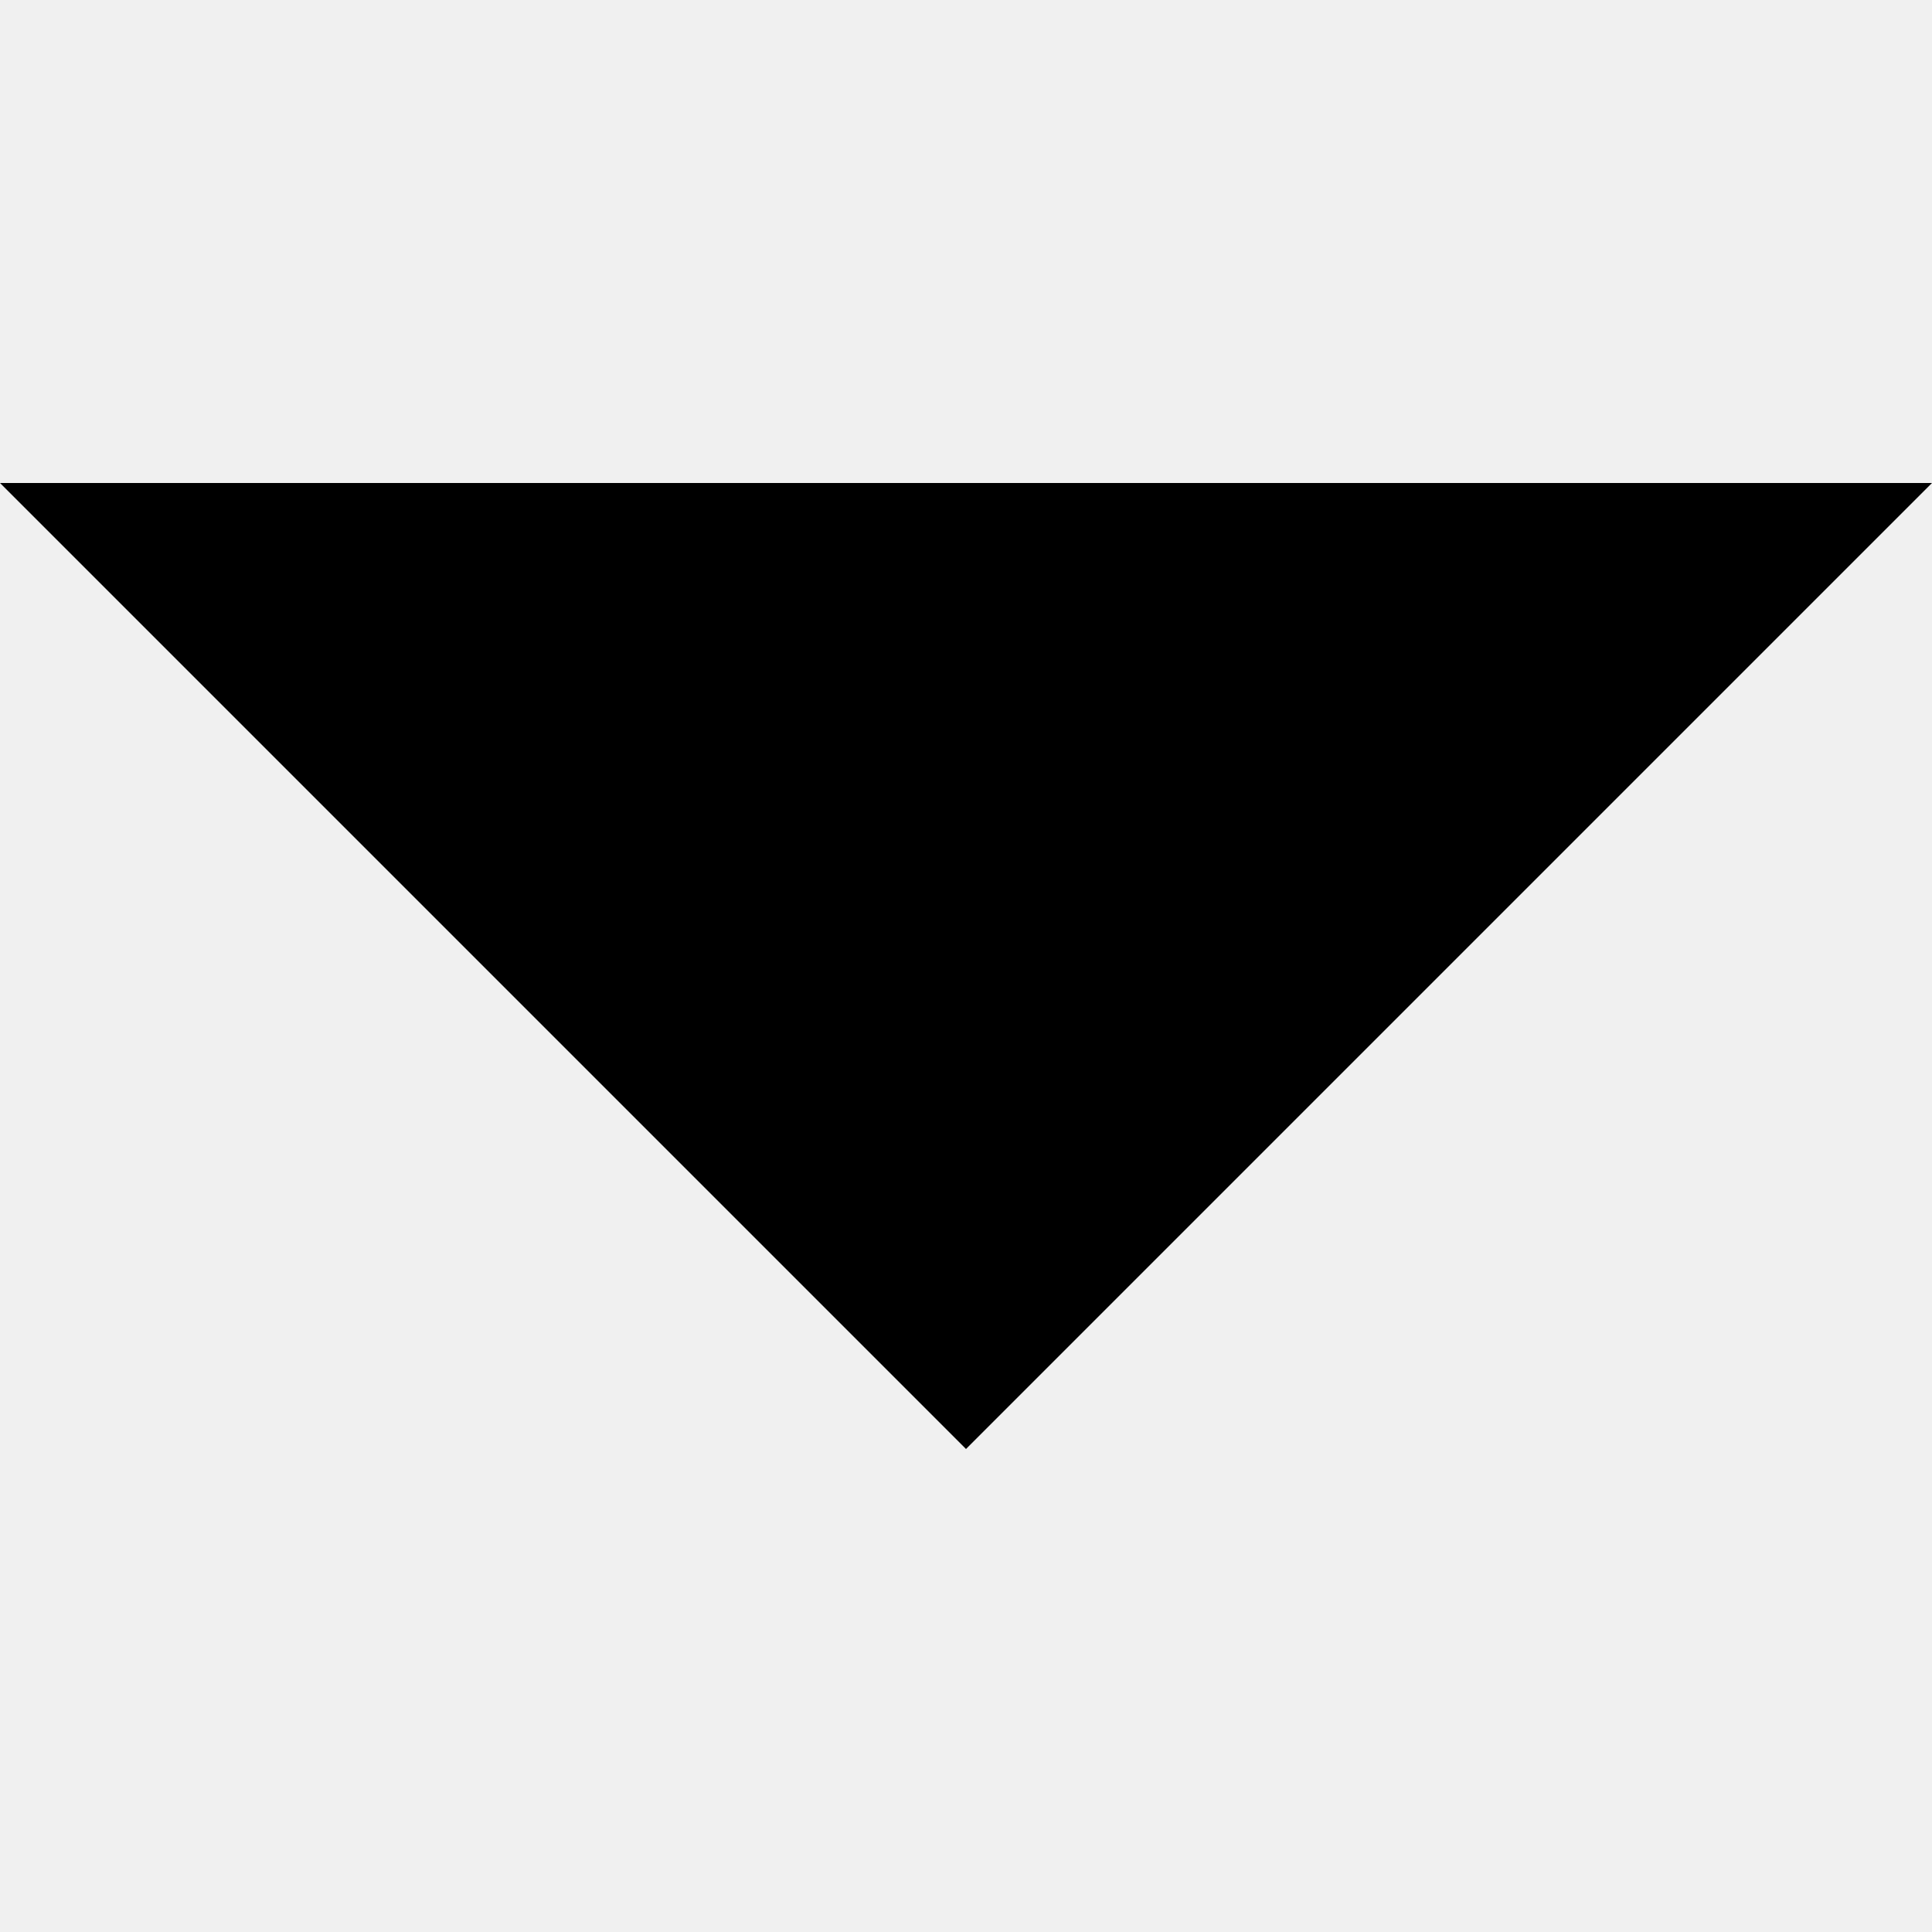
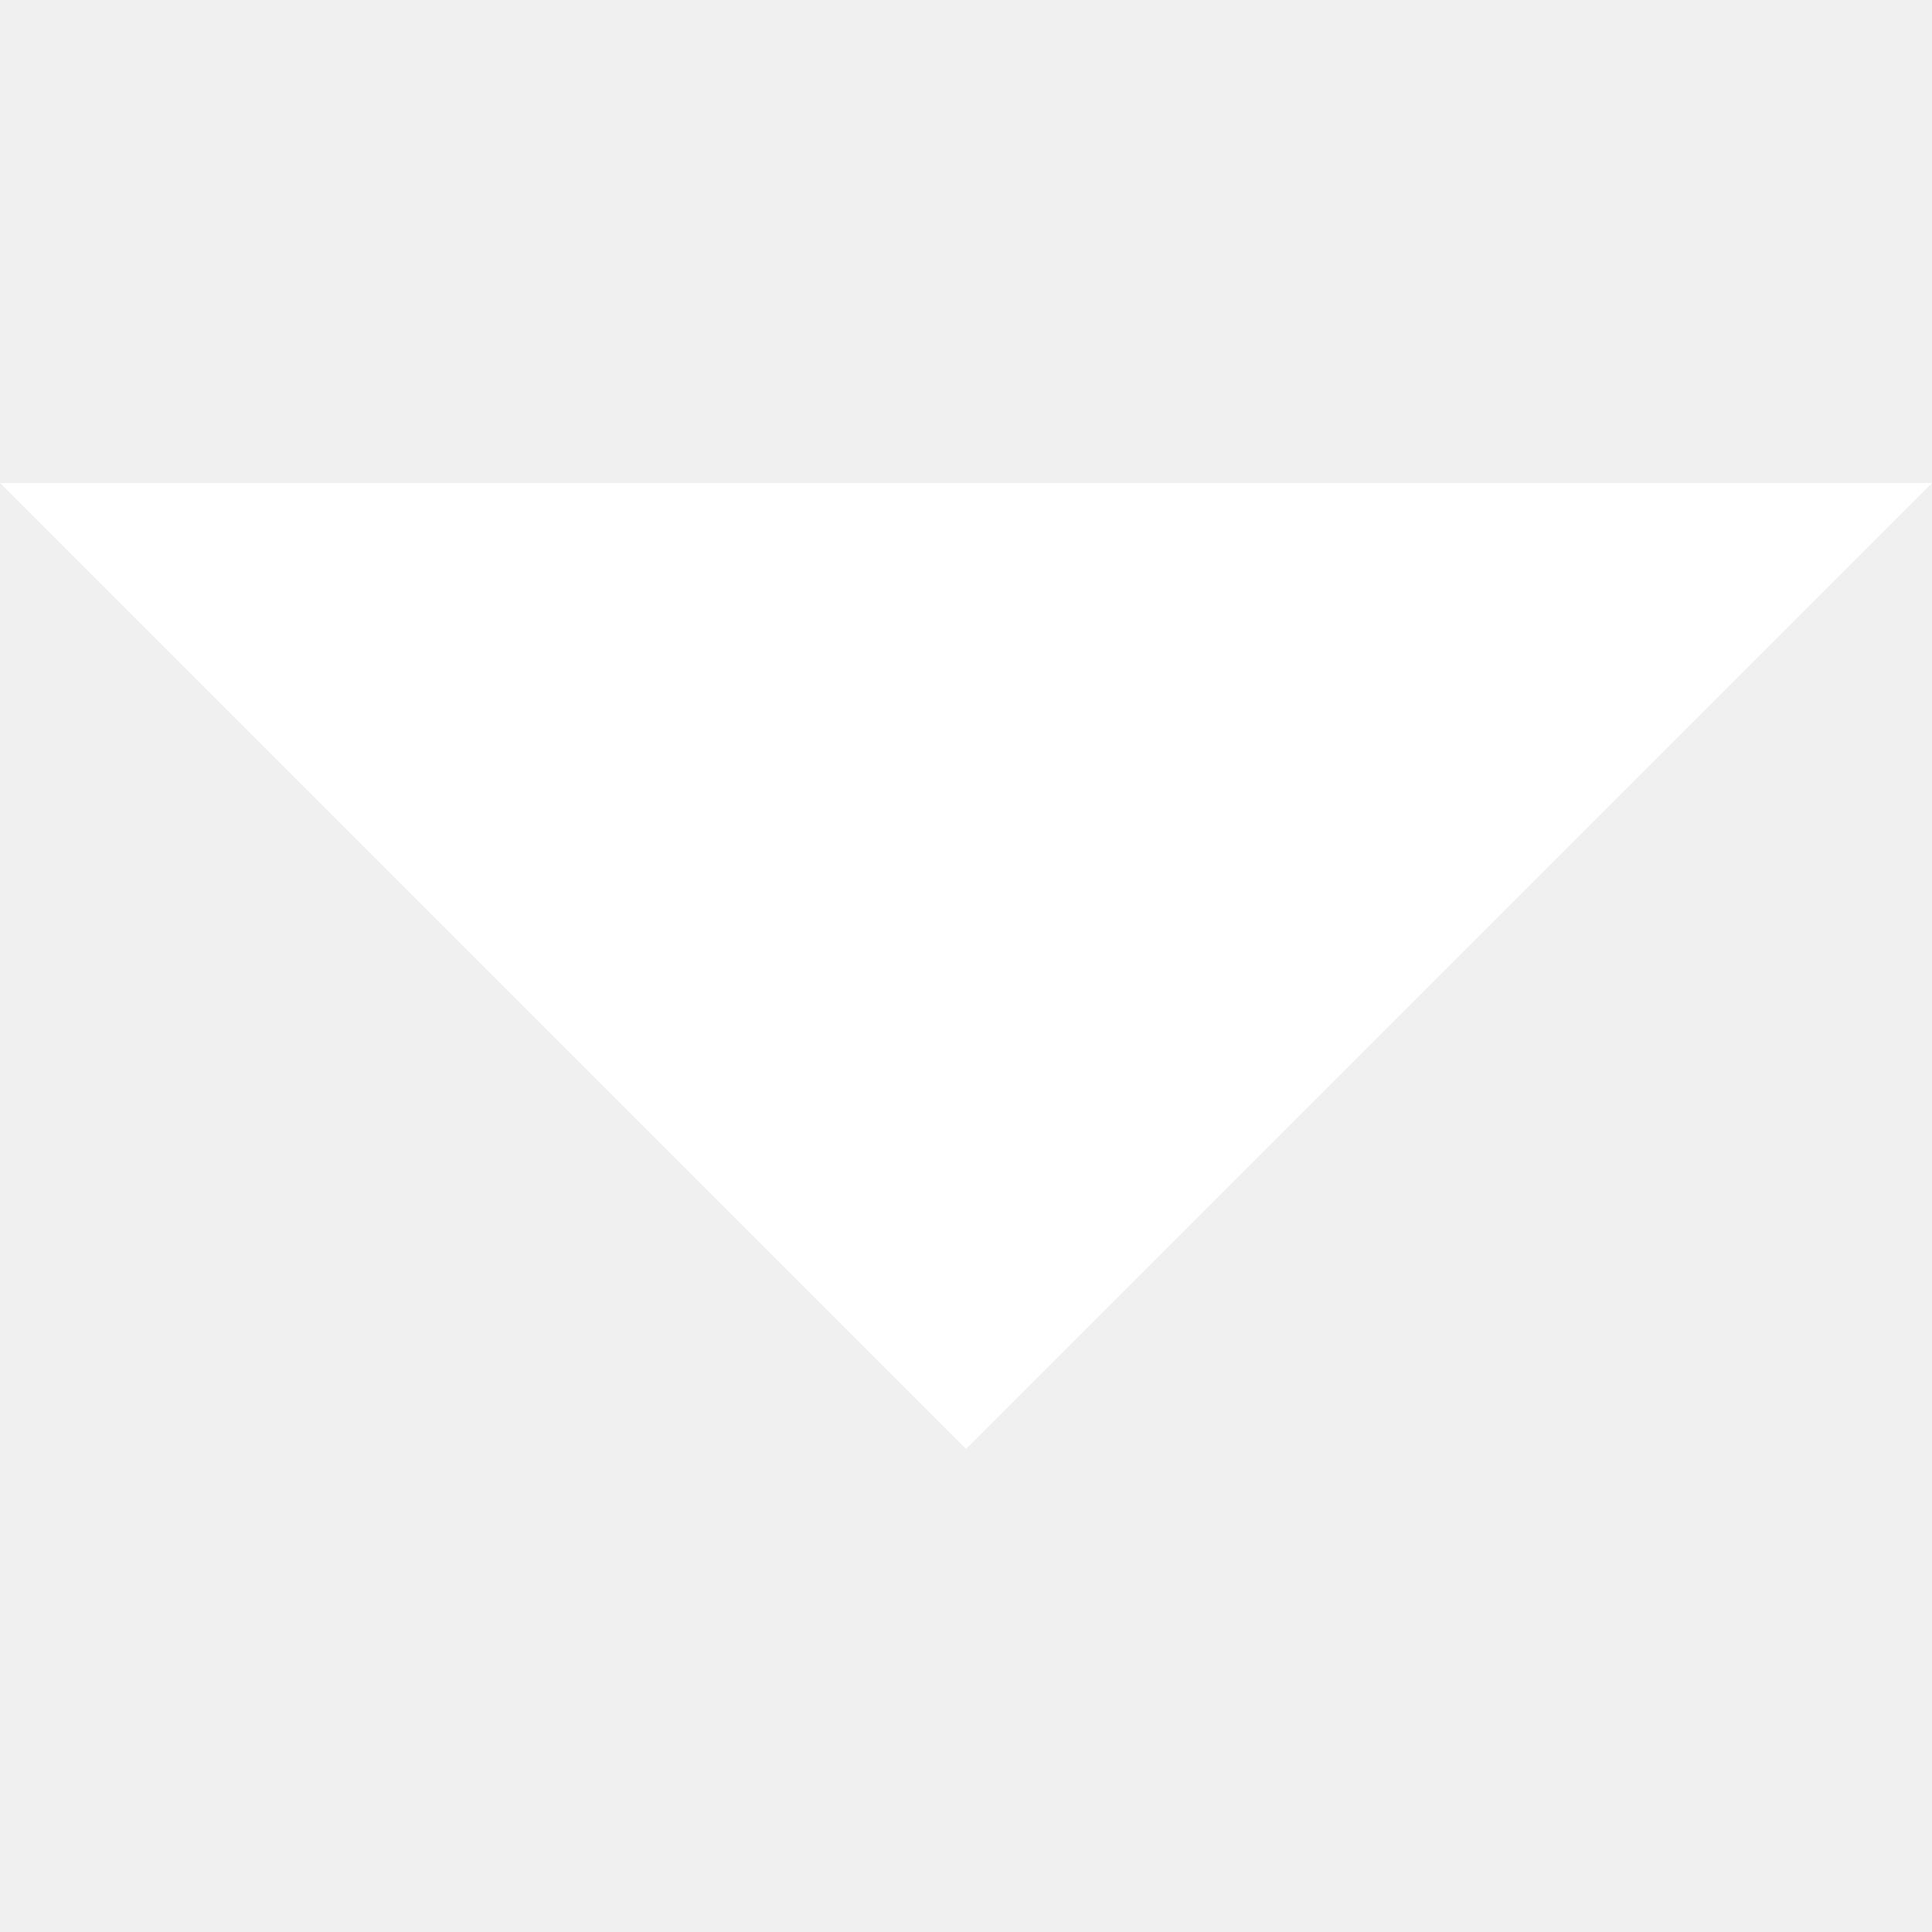
- <svg xmlns="http://www.w3.org/2000/svg" version="1.1" id="Capa_1" x="0px" y="0px" width="255px" height="255px" viewBox="0 0 255 255" style="enable-background:new 0 0 255 255;" xml:space="preserve">
+ <svg xmlns="http://www.w3.org/2000/svg" version="1.1" id="Capa_1" x="0px" y="0px" width="255px" height="255px" viewBox="0 0 255 255" style="enable-background:new 0 0 255 255; fill:#fff" xml:space="preserve">
  <g>
    <g id="arrow-drop-down">
      <polygon style="fill=#fff" points="0,63.75 127.5,191.25 255,63.75" />
    </g>
  </g>
  <g>
</g>
  <g>
</g>
  <g>
</g>
  <g>
</g>
  <g>
</g>
  <g>
</g>
  <g>
</g>
  <g>
</g>
  <g>
</g>
  <g>
</g>
  <g>
</g>
  <g>
</g>
  <g>
</g>
  <g>
</g>
  <g>
</g>
</svg>
